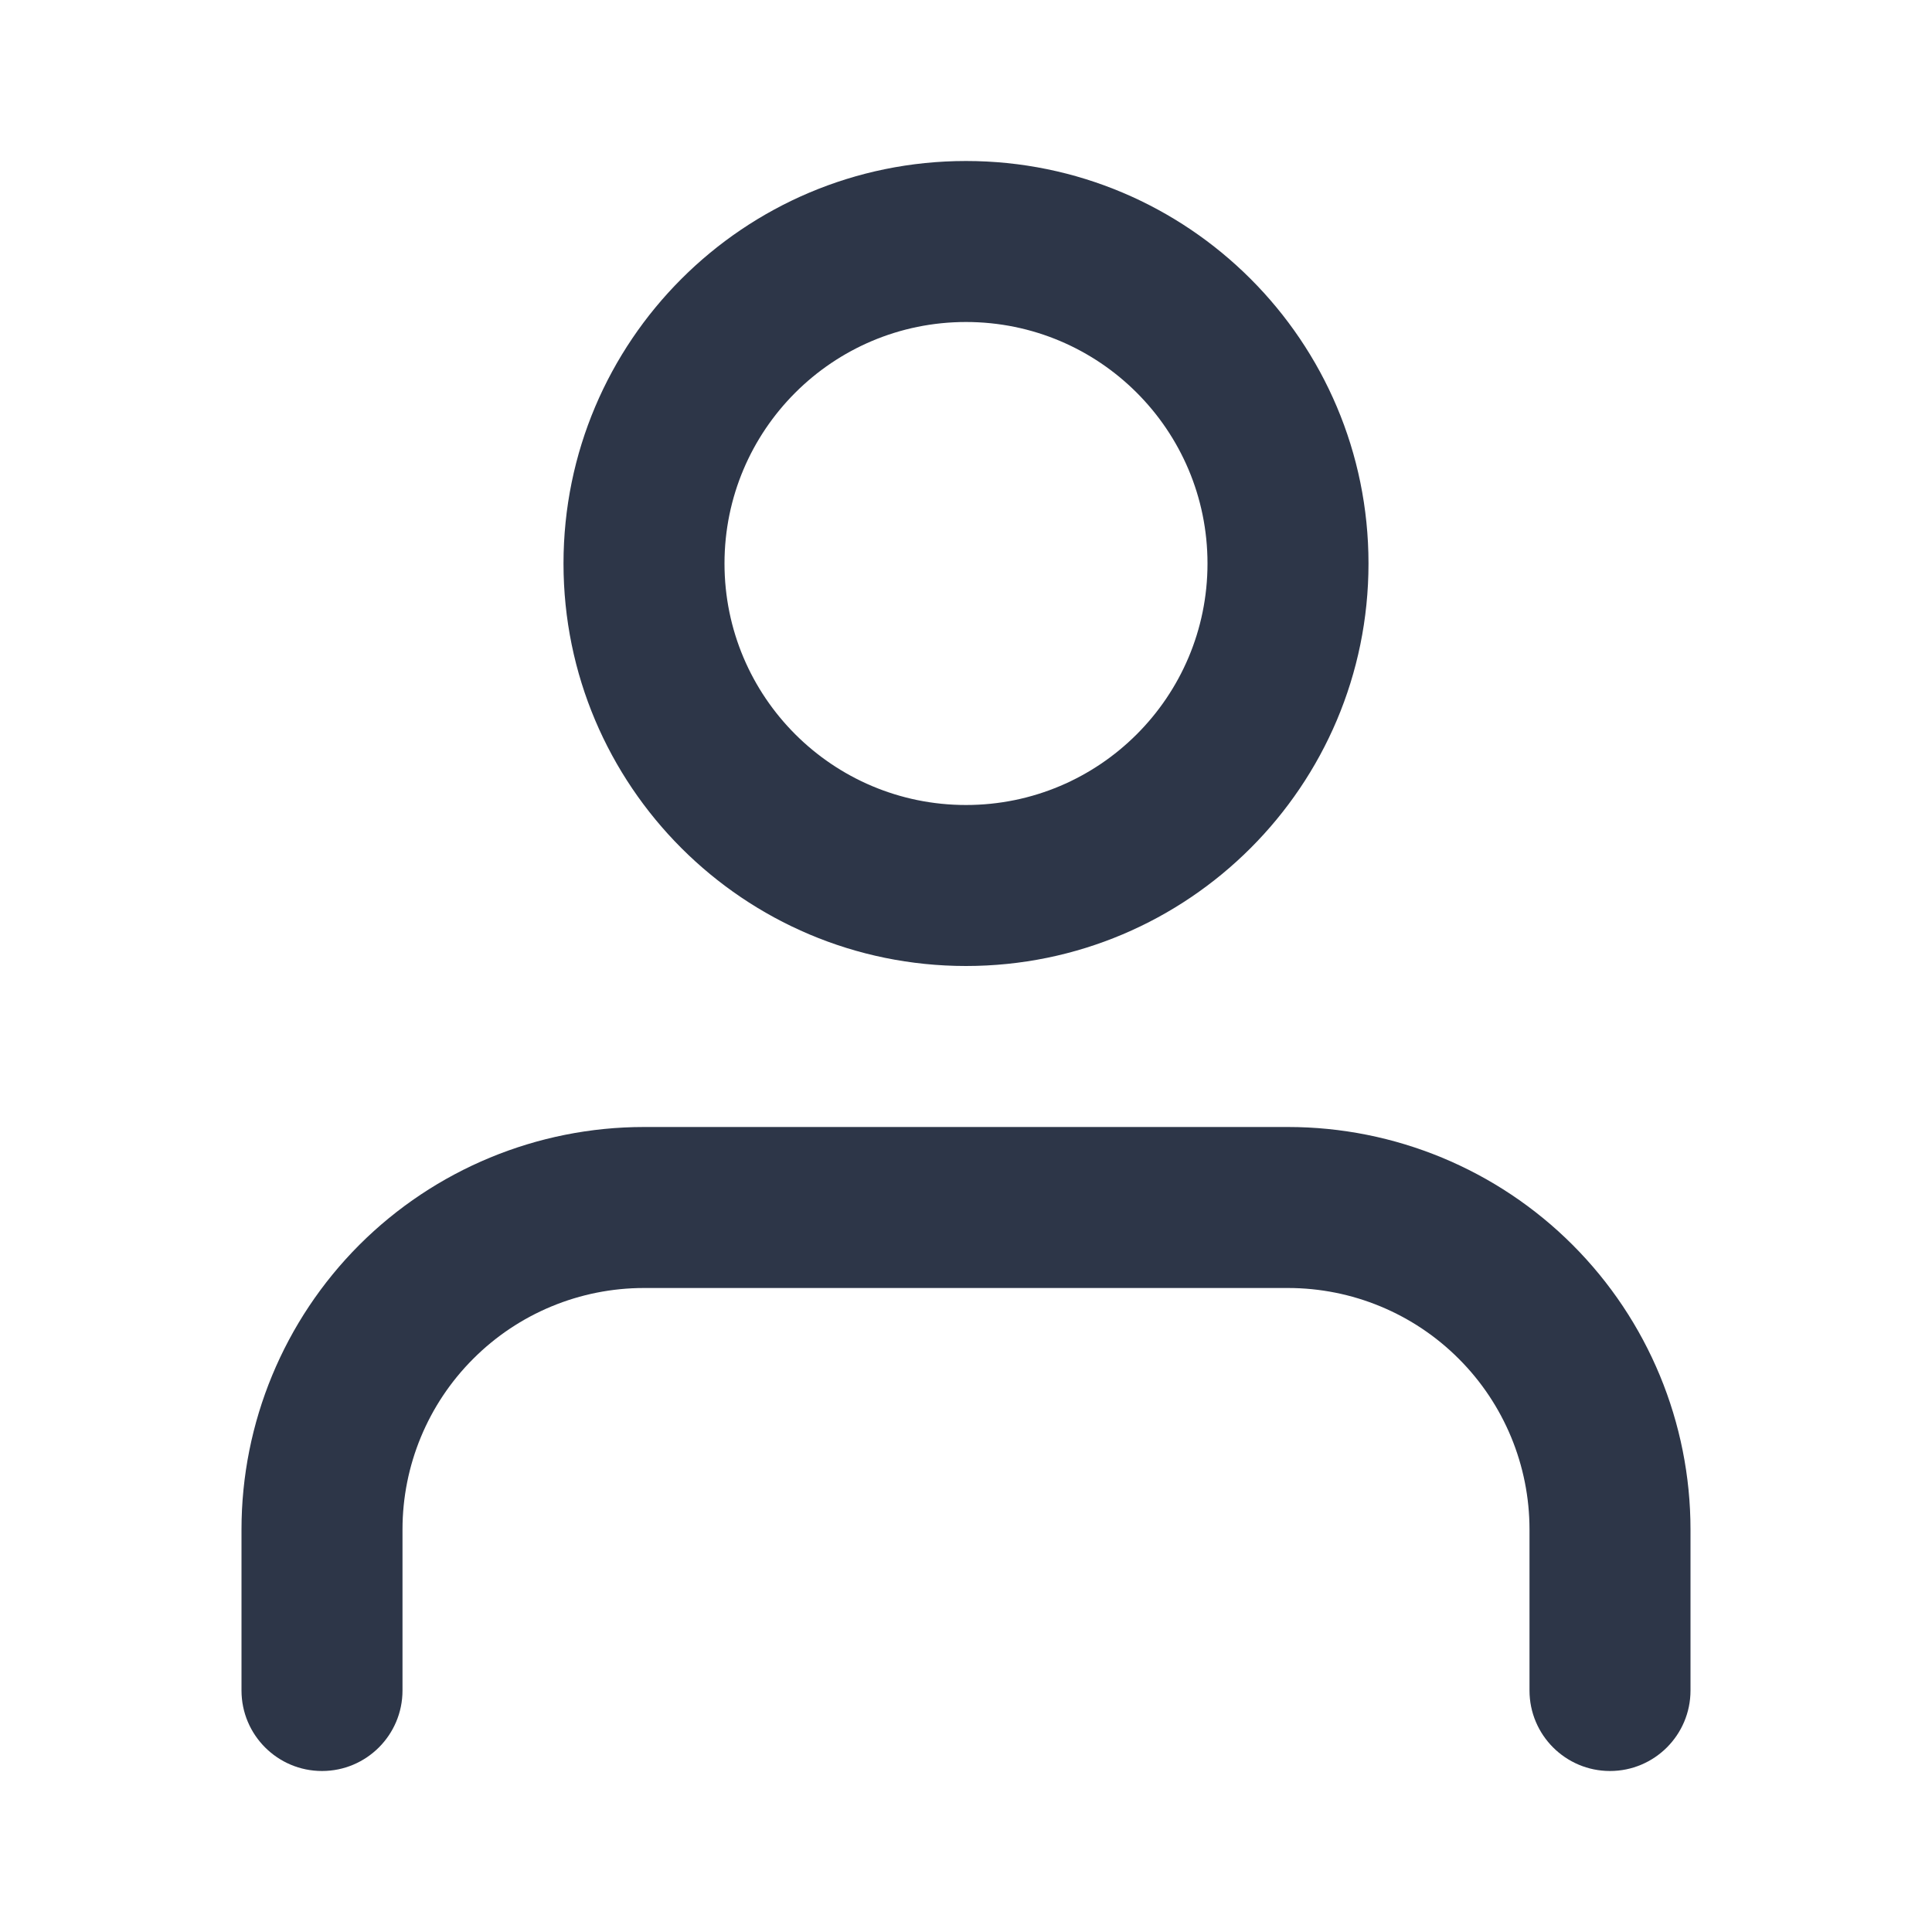
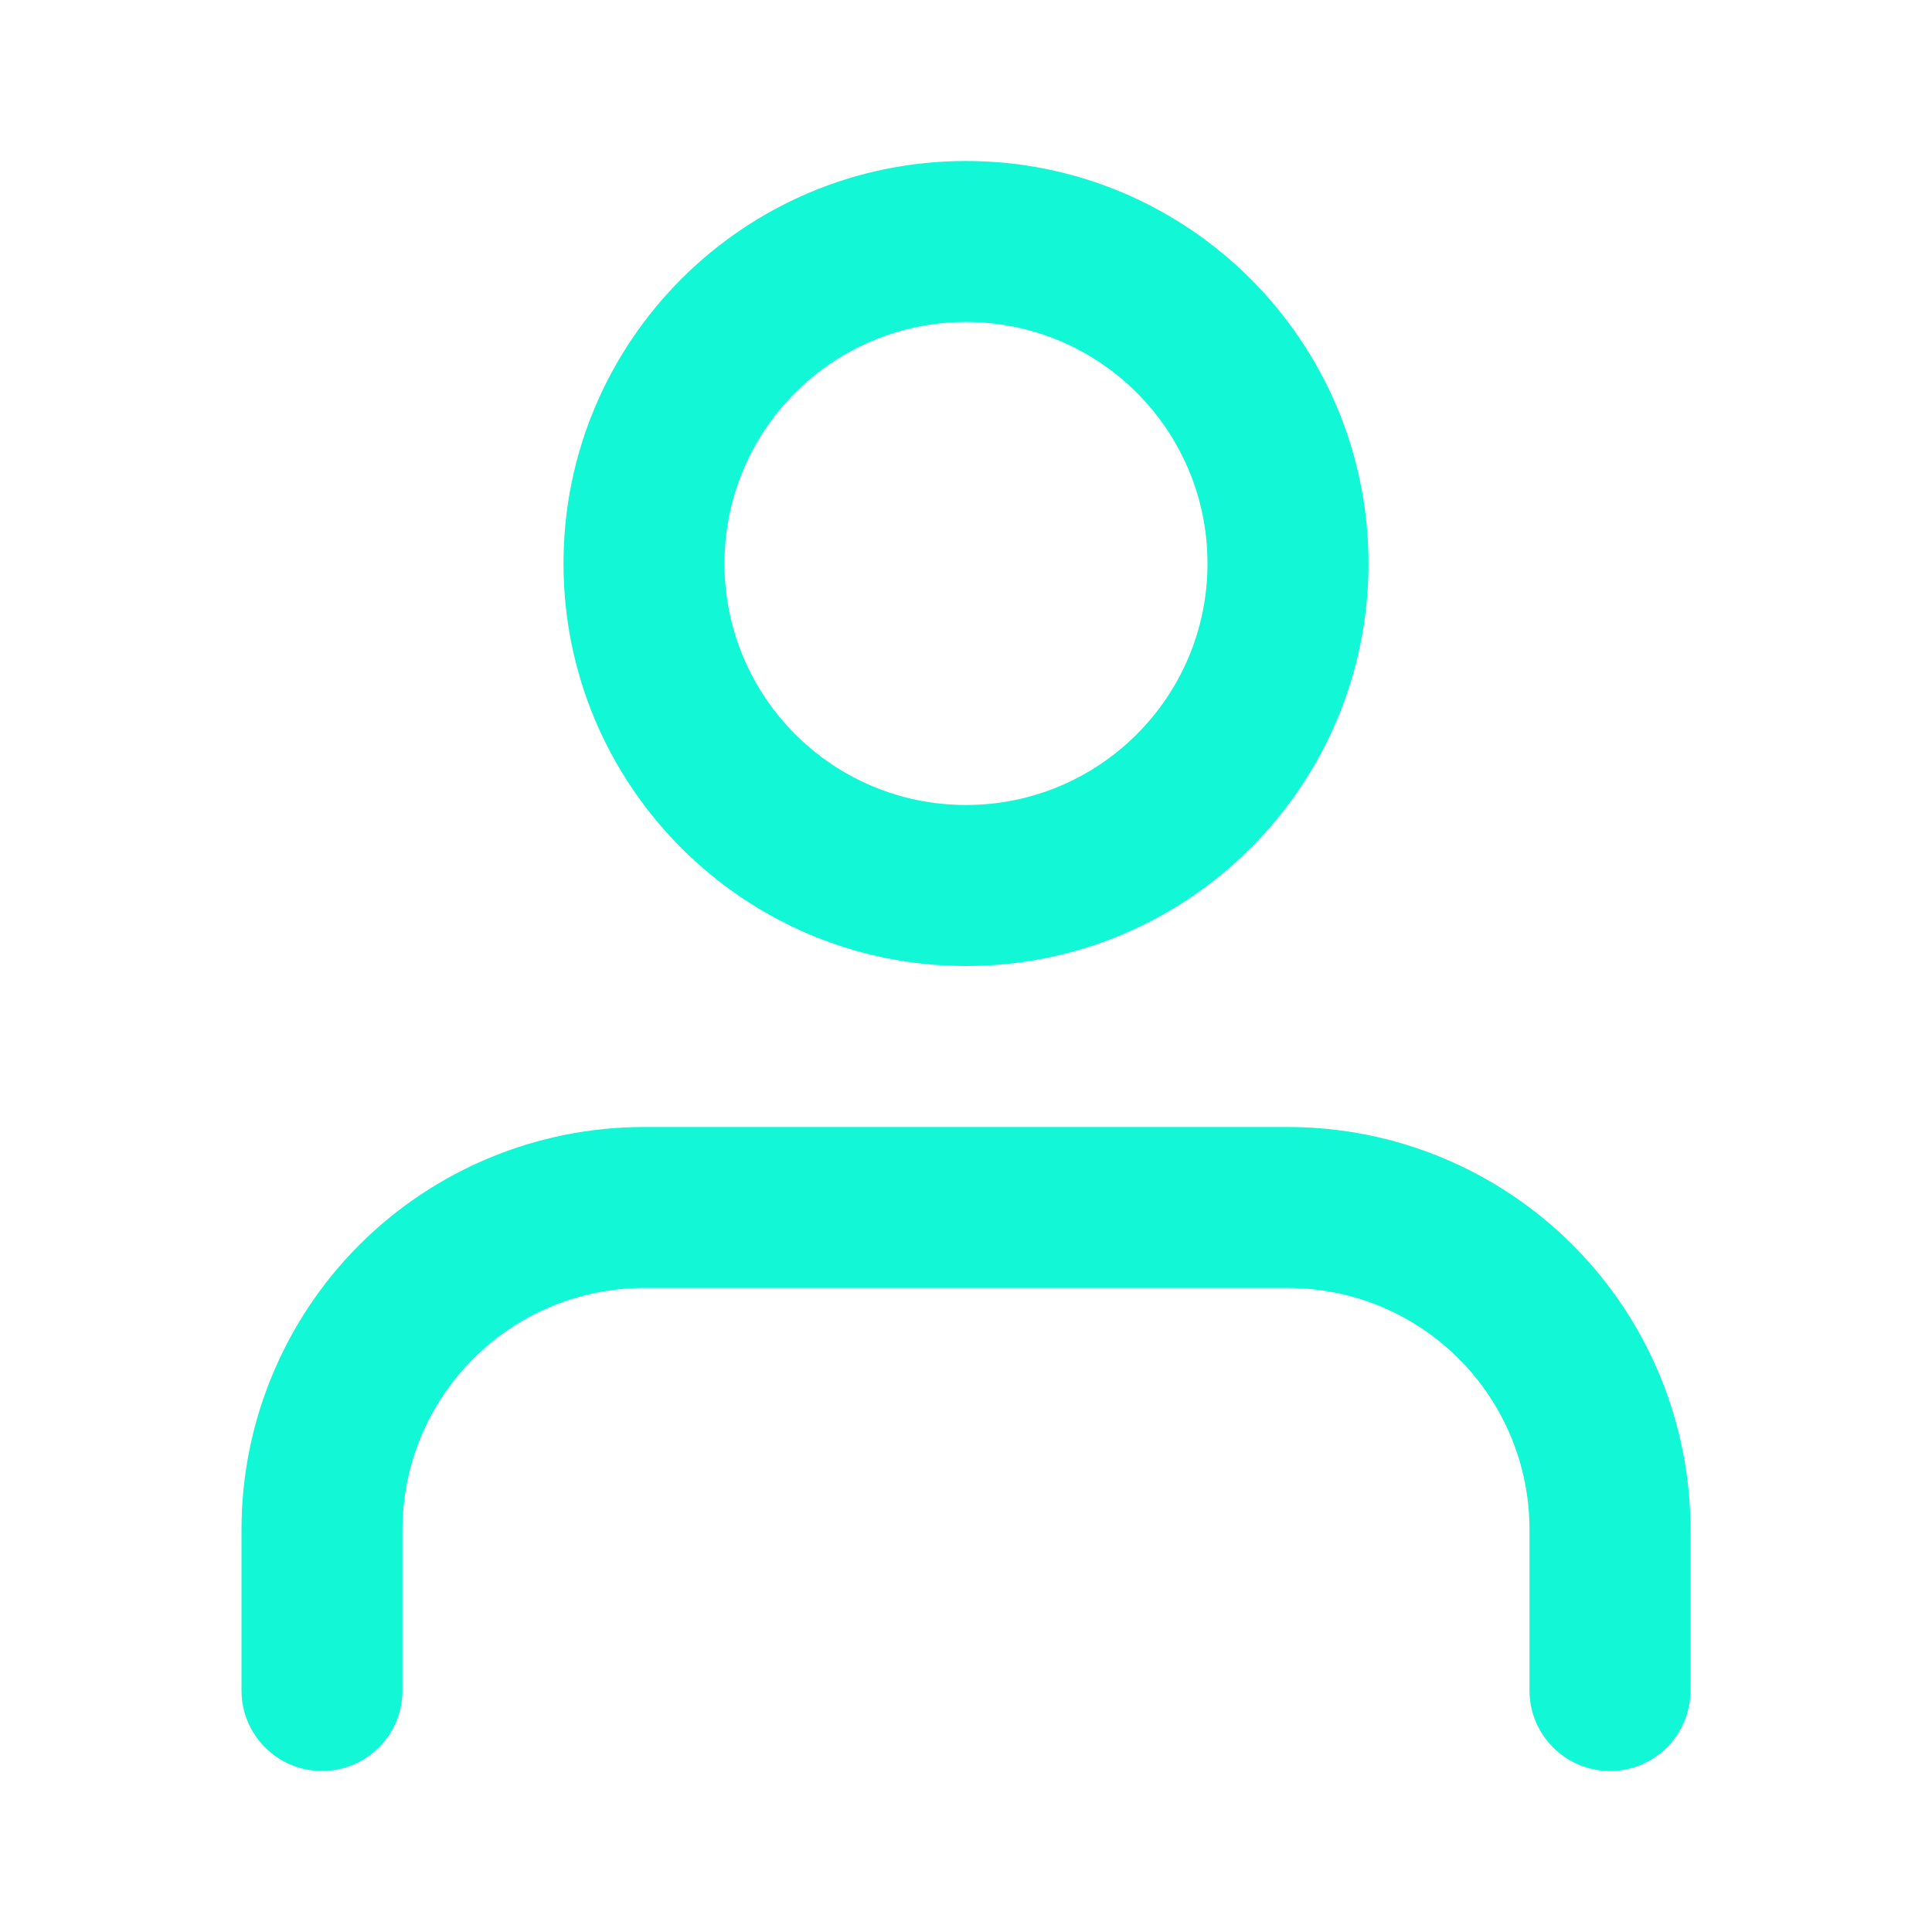
<svg xmlns="http://www.w3.org/2000/svg" width="24" height="24" viewBox="0 0 24 24" fill="none">
-   <path fill-rule="evenodd" clip-rule="evenodd" d="M12 2C9.239 2 7 4.239 7 7C7 9.761 9.239 12 12 12C14.761 12 17 9.761 17 7C17 4.239 14.761 2 12 2ZM9 7C9 5.343 10.343 4 12 4C13.657 4 15 5.343 15 7C15 8.657 13.657 10 12 10C10.343 10 9 8.657 9 7Z" fill="#2D3648" />
-   <path d="M8 14C6.674 14 5.402 14.527 4.464 15.464C3.527 16.402 3 17.674 3 19V21C3 21.552 3.448 22 4 22C4.552 22 5 21.552 5 21V19C5 18.204 5.316 17.441 5.879 16.879C6.441 16.316 7.204 16 8 16H16C16.796 16 17.559 16.316 18.121 16.879C18.684 17.441 19 18.204 19 19V21C19 21.552 19.448 22 20 22C20.552 22 21 21.552 21 21V19C21 17.674 20.473 16.402 19.535 15.464C18.598 14.527 17.326 14 16 14H8Z" fill="#2D3648" />
+   <path fill-rule="evenodd" clip-rule="evenodd" d="M12 2C9.239 2 7 4.239 7 7C7 9.761 9.239 12 12 12C14.761 12 17 9.761 17 7C17 4.239 14.761 2 12 2ZM9 7C9 5.343 10.343 4 12 4C13.657 4 15 5.343 15 7C15 8.657 13.657 10 12 10C10.343 10 9 8.657 9 7Z" fill="#12F7D6" />
+   <path d="M8 14C6.674 14 5.402 14.527 4.464 15.464C3.527 16.402 3 17.674 3 19V21C3 21.552 3.448 22 4 22C4.552 22 5 21.552 5 21V19C5 18.204 5.316 17.441 5.879 16.879C6.441 16.316 7.204 16 8 16H16C16.796 16 17.559 16.316 18.121 16.879C18.684 17.441 19 18.204 19 19V21C19 21.552 19.448 22 20 22C20.552 22 21 21.552 21 21V19C21 17.674 20.473 16.402 19.535 15.464C18.598 14.527 17.326 14 16 14H8Z" fill="#12F7D6" />
</svg>
